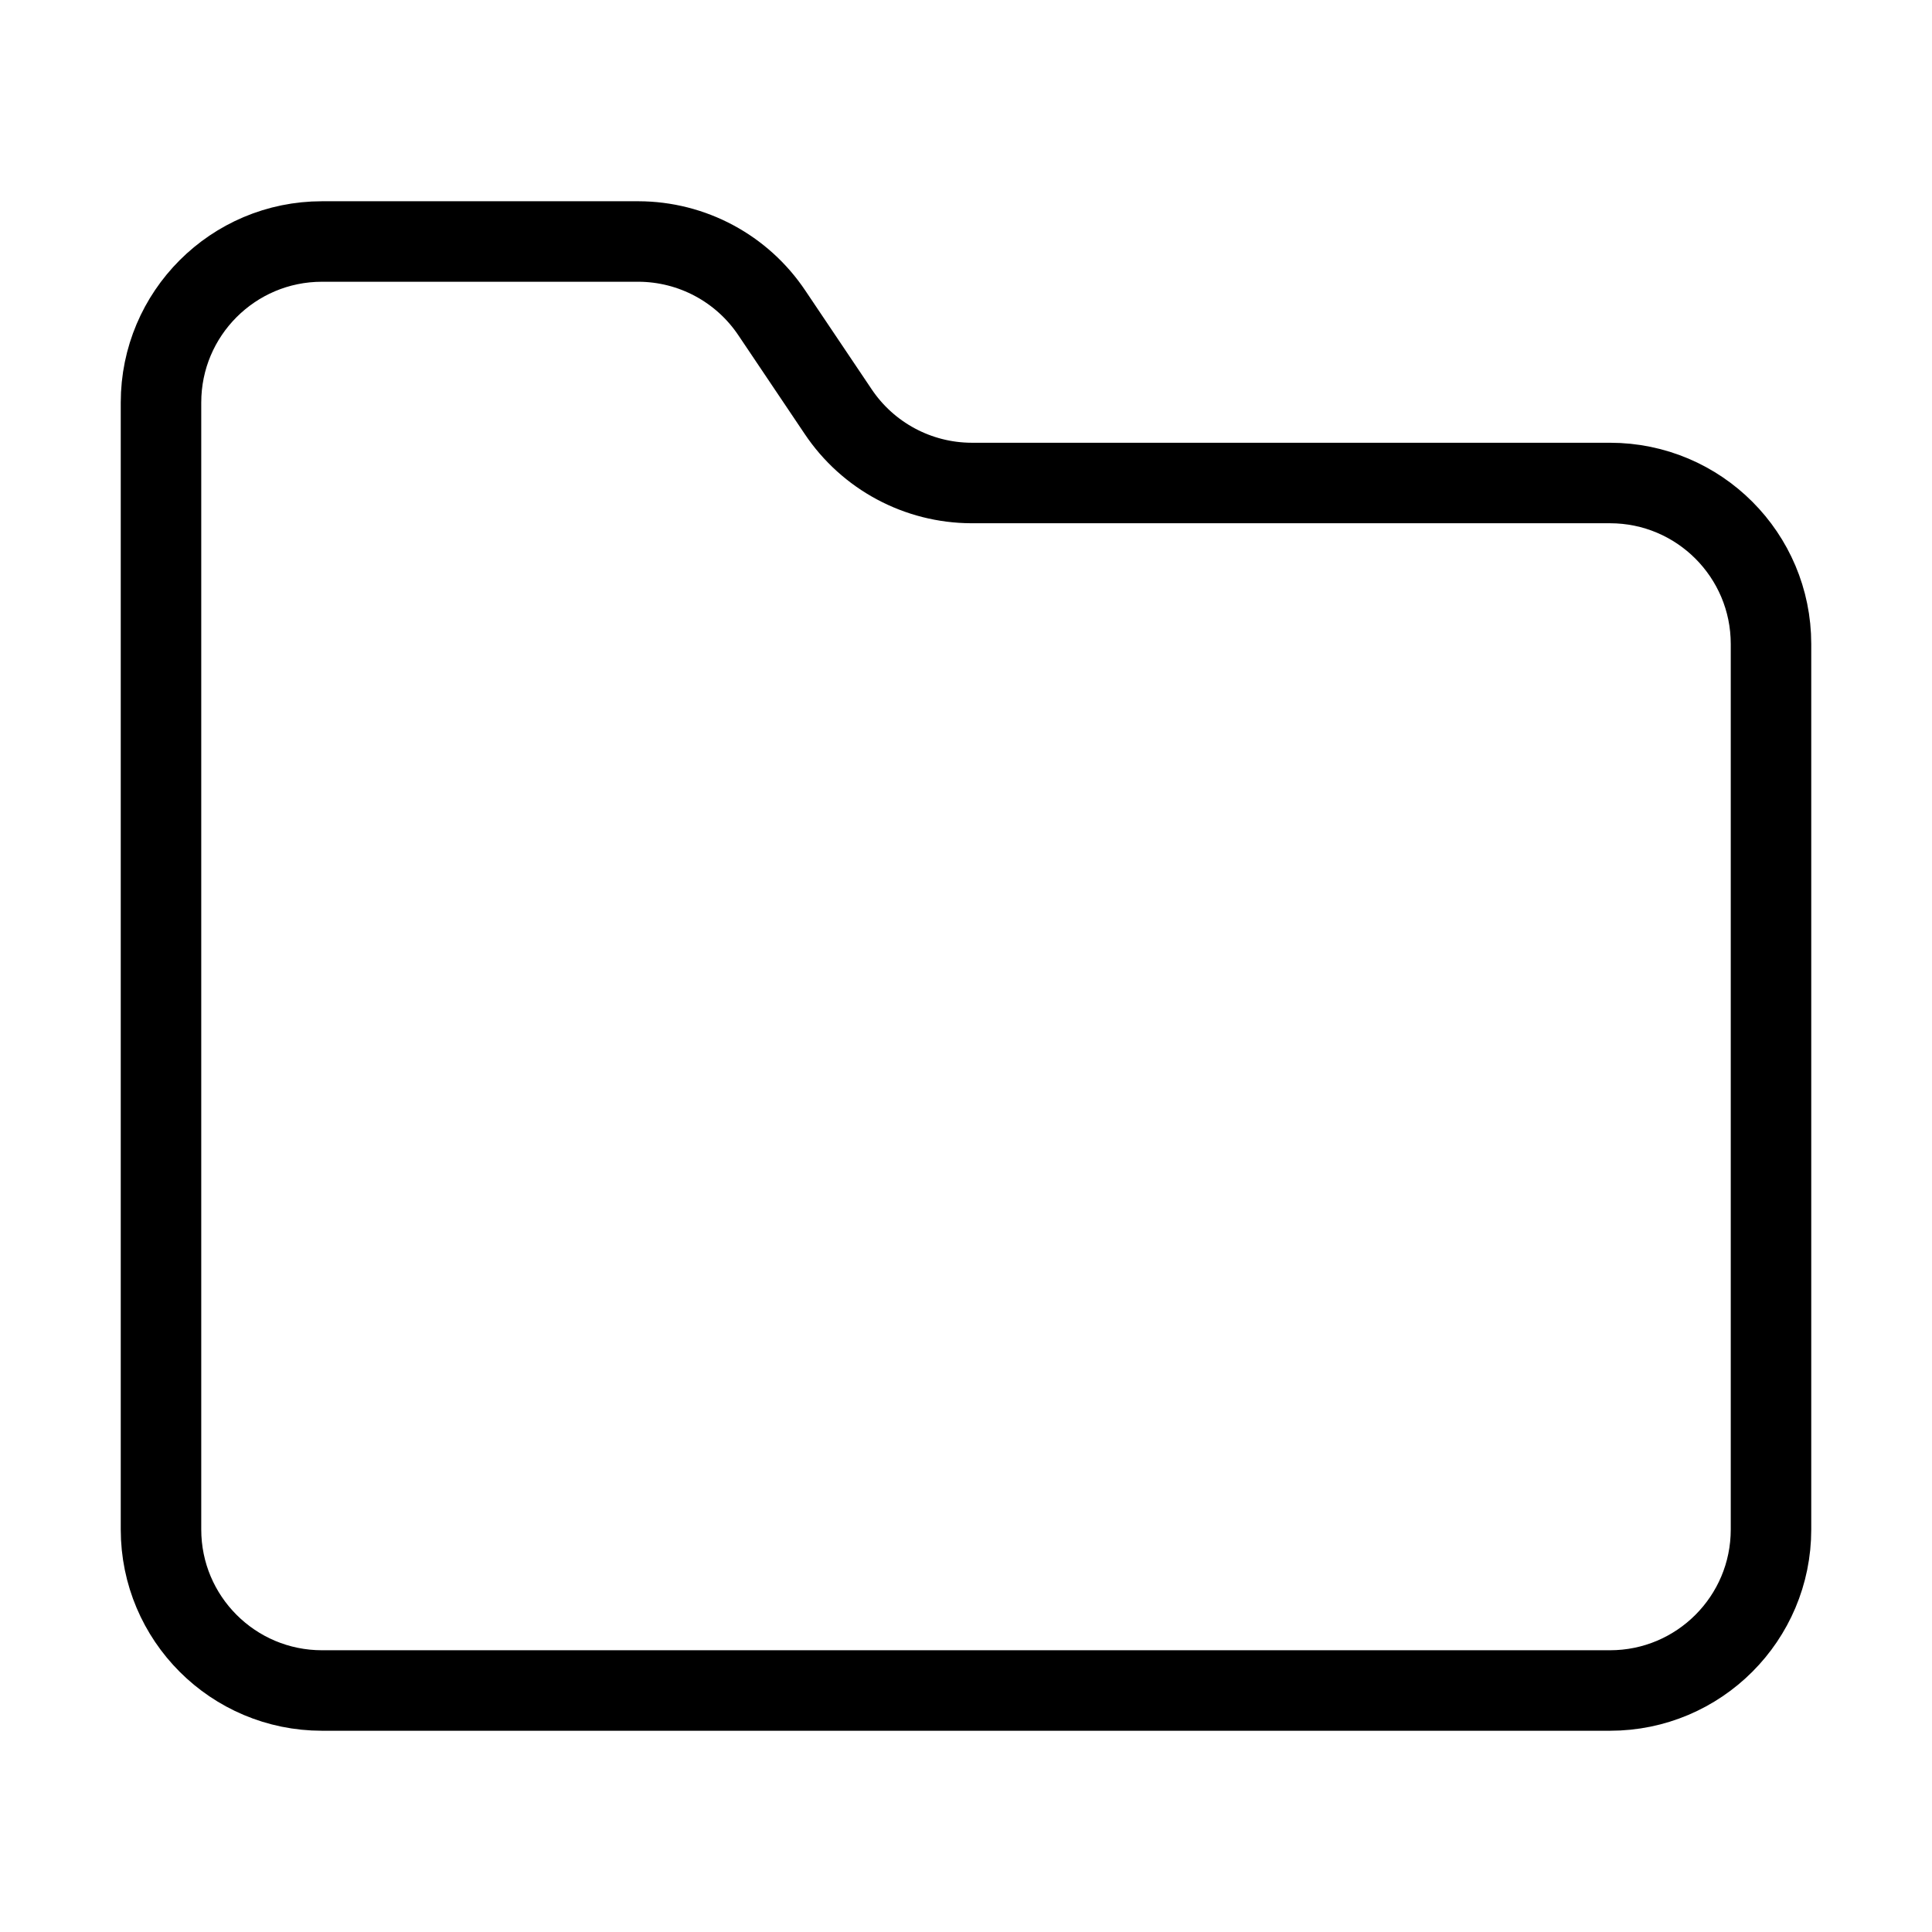
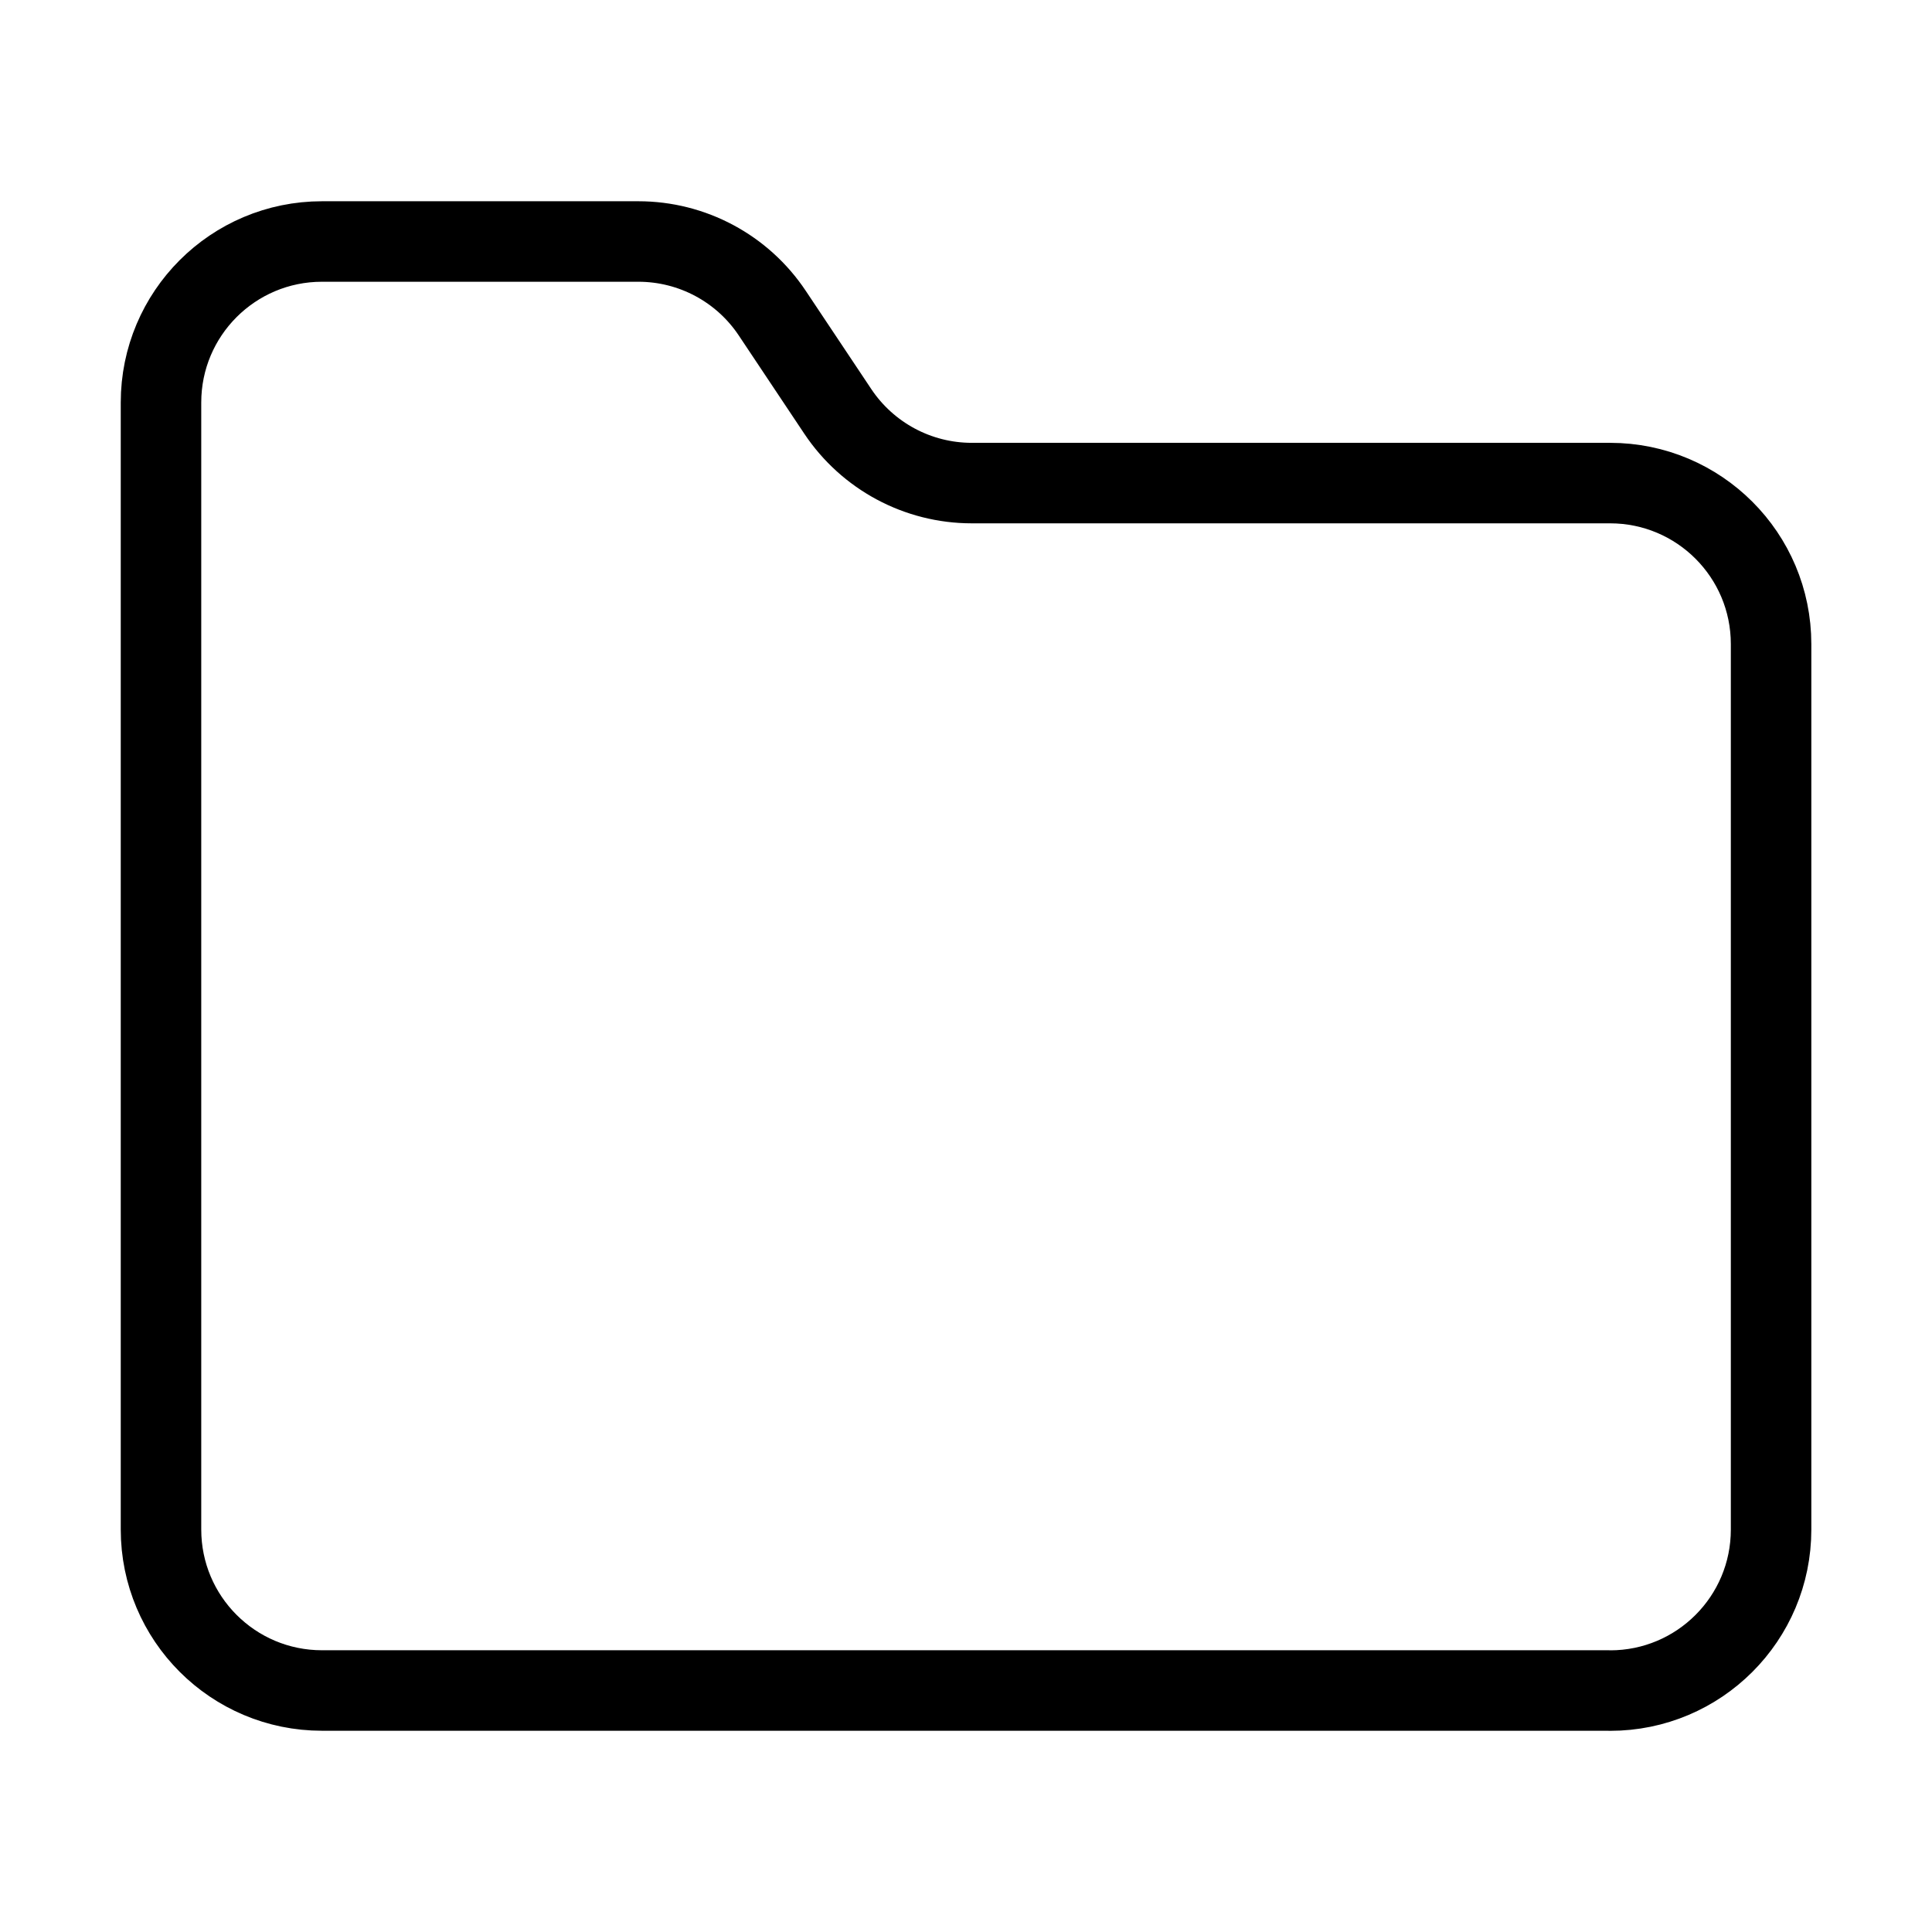
- <svg xmlns="http://www.w3.org/2000/svg" viewBox="0 0 24 24" role="img" aria-labelledby="iconTitle iconDesc" focusable="false">
-   <defs>
-     <style>.a{fill:none;stroke:currentColor;stroke-linecap:round;stroke-linejoin:round;}</style>
-   </defs>
-   <path class="a" d="M20,21H4a2,2,0,0,1-2-2V5A2,2,0,0,1,4,3H7.93a2,2,0,0,1,1.66.89l.82,1.22A2,2,0,0,0,12.07,6H20a2,2,0,0,1,2,2V19A2,2,0,0,1,20,21Z" aria-hidden="true" />
+ <svg xmlns="http://www.w3.org/2000/svg" id="uuid-54c6d7c6-29b3-4f6c-8fe2-fd360508d057" data-name="Layer 1" width="24" height="24" viewBox="0 0 24 24">
+   <path d="M20,21H4c-1.105,0-2-.895-2-2V5c0-1.105.895-2,2-2h3.93c.669,0,1.293.334,1.664.891l.813,1.219c.371.556.995.891,1.664.891h7.93c1.105,0,2.0.895,2,2l0,11c0,1.105-.895,2-2,2Z" fill="none" stroke="#000" stroke-linecap="round" stroke-linejoin="round" />
</svg>
